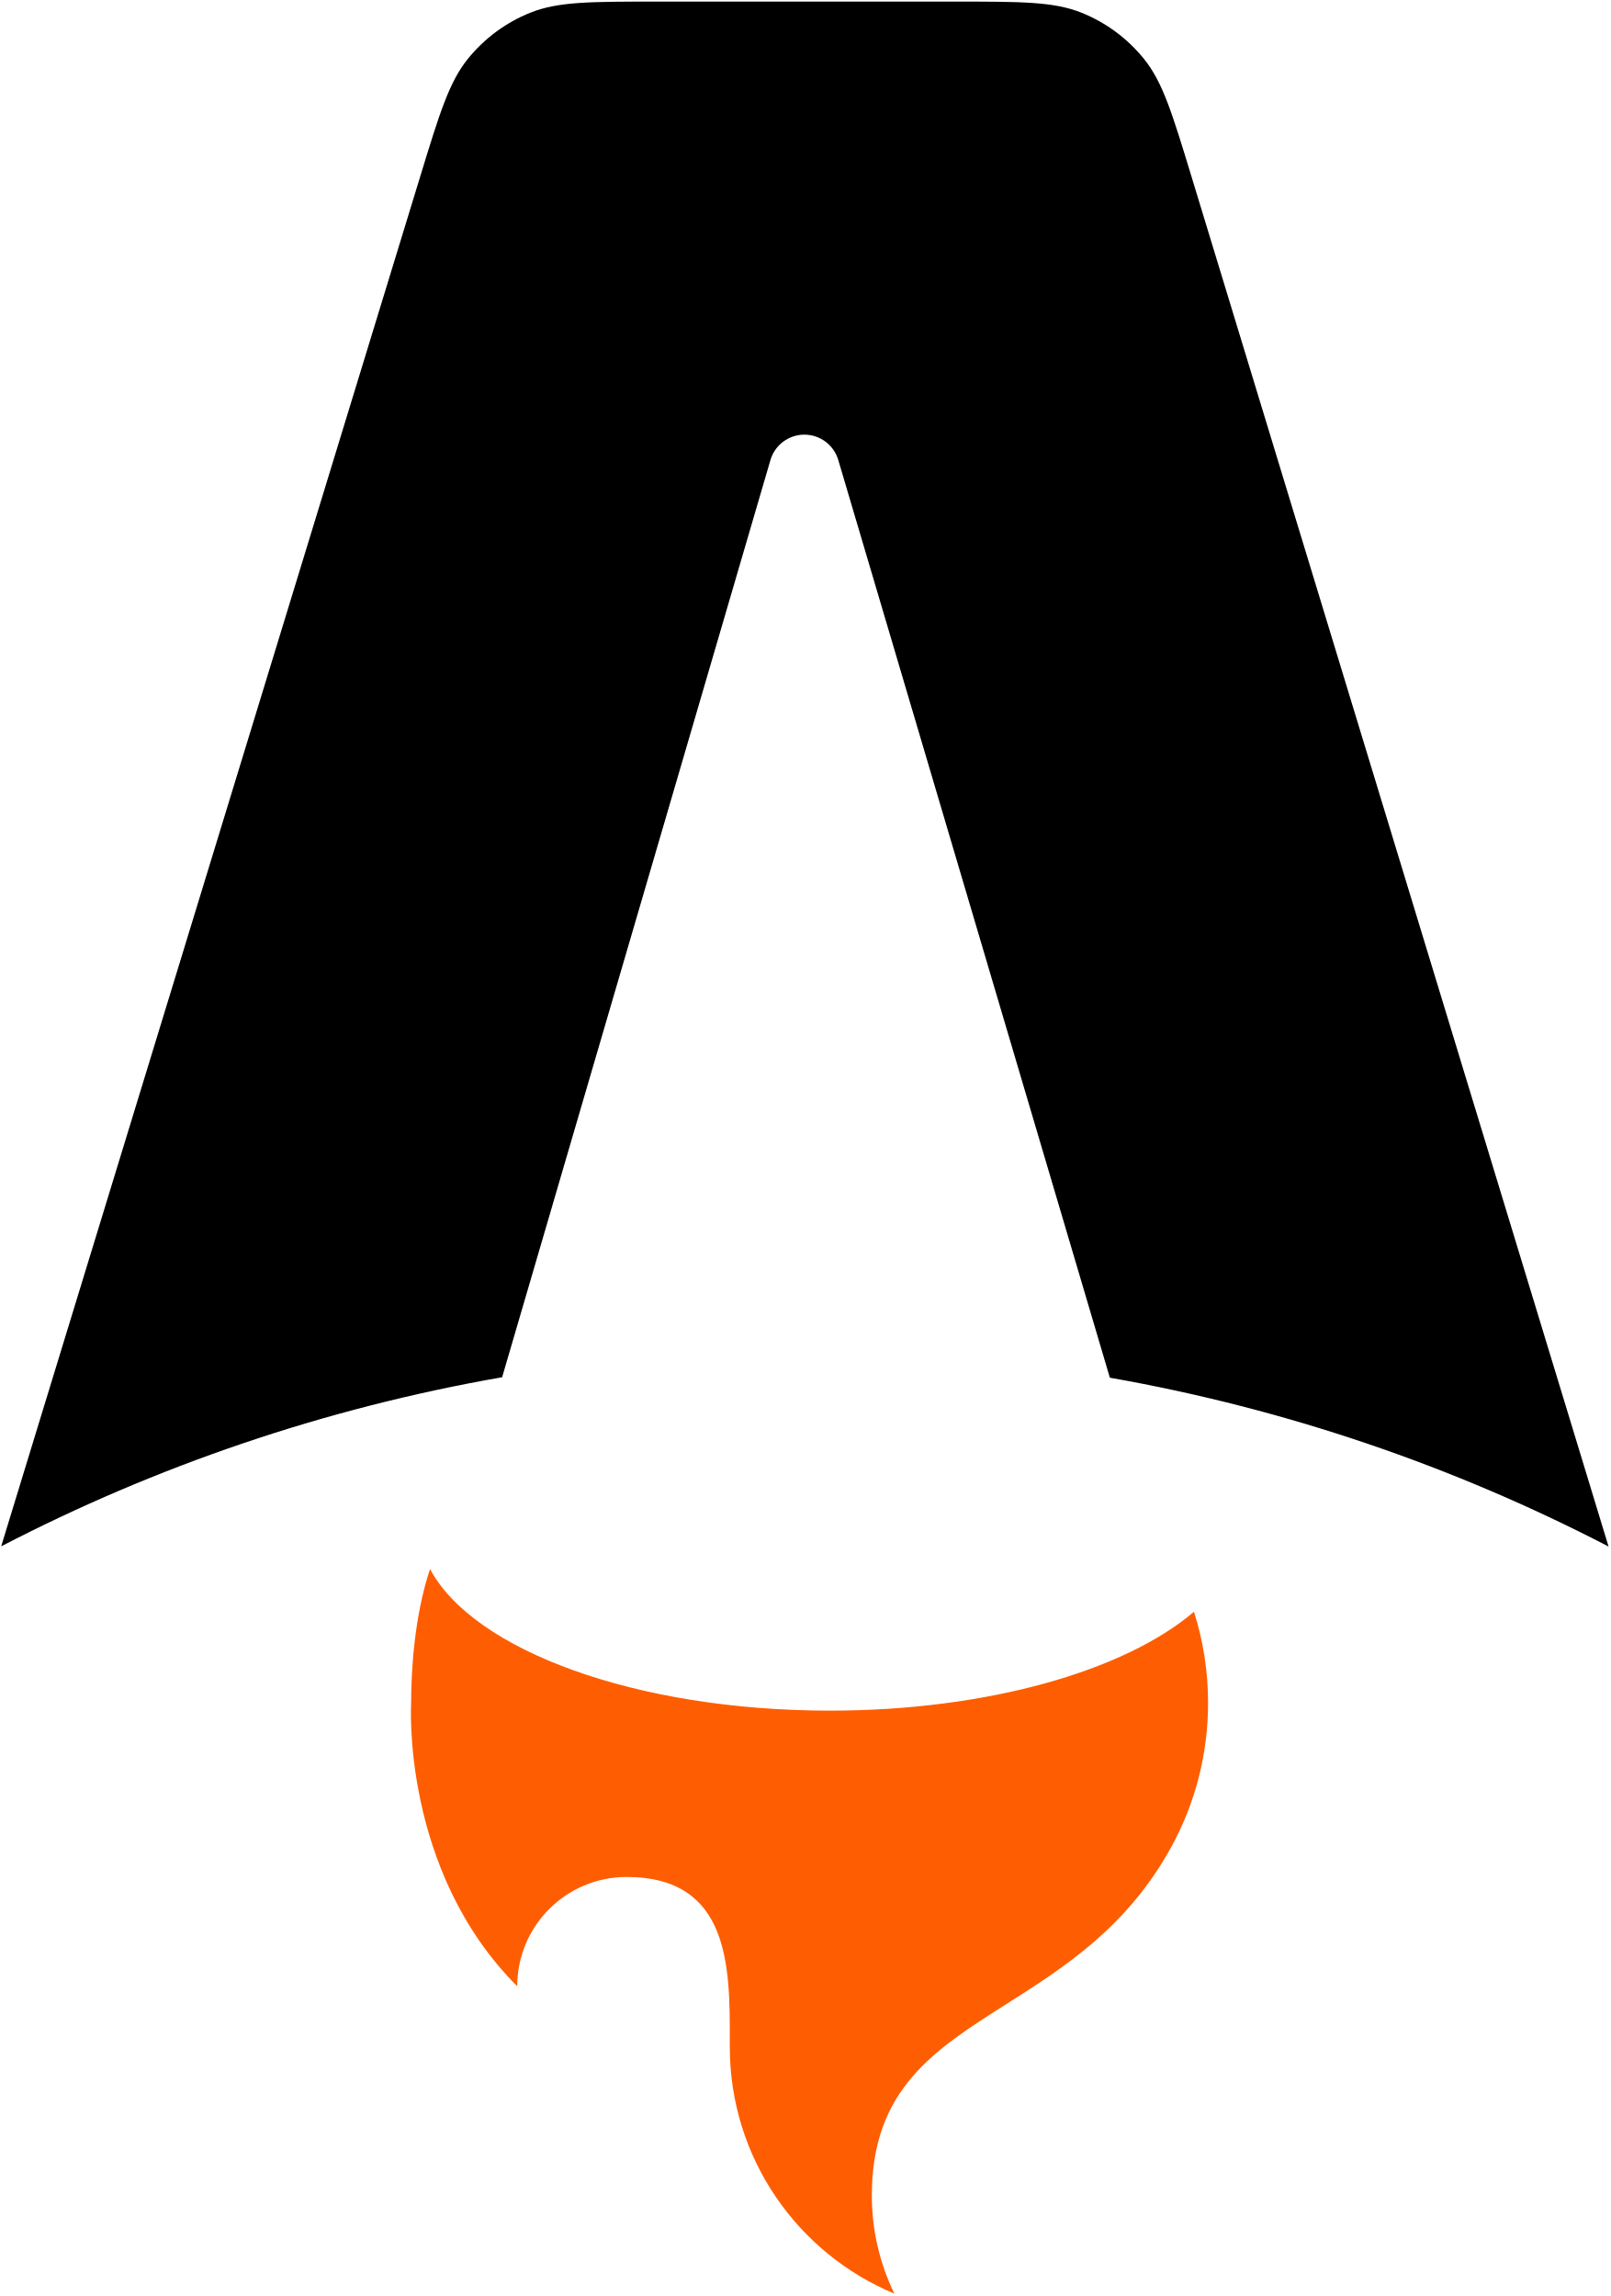
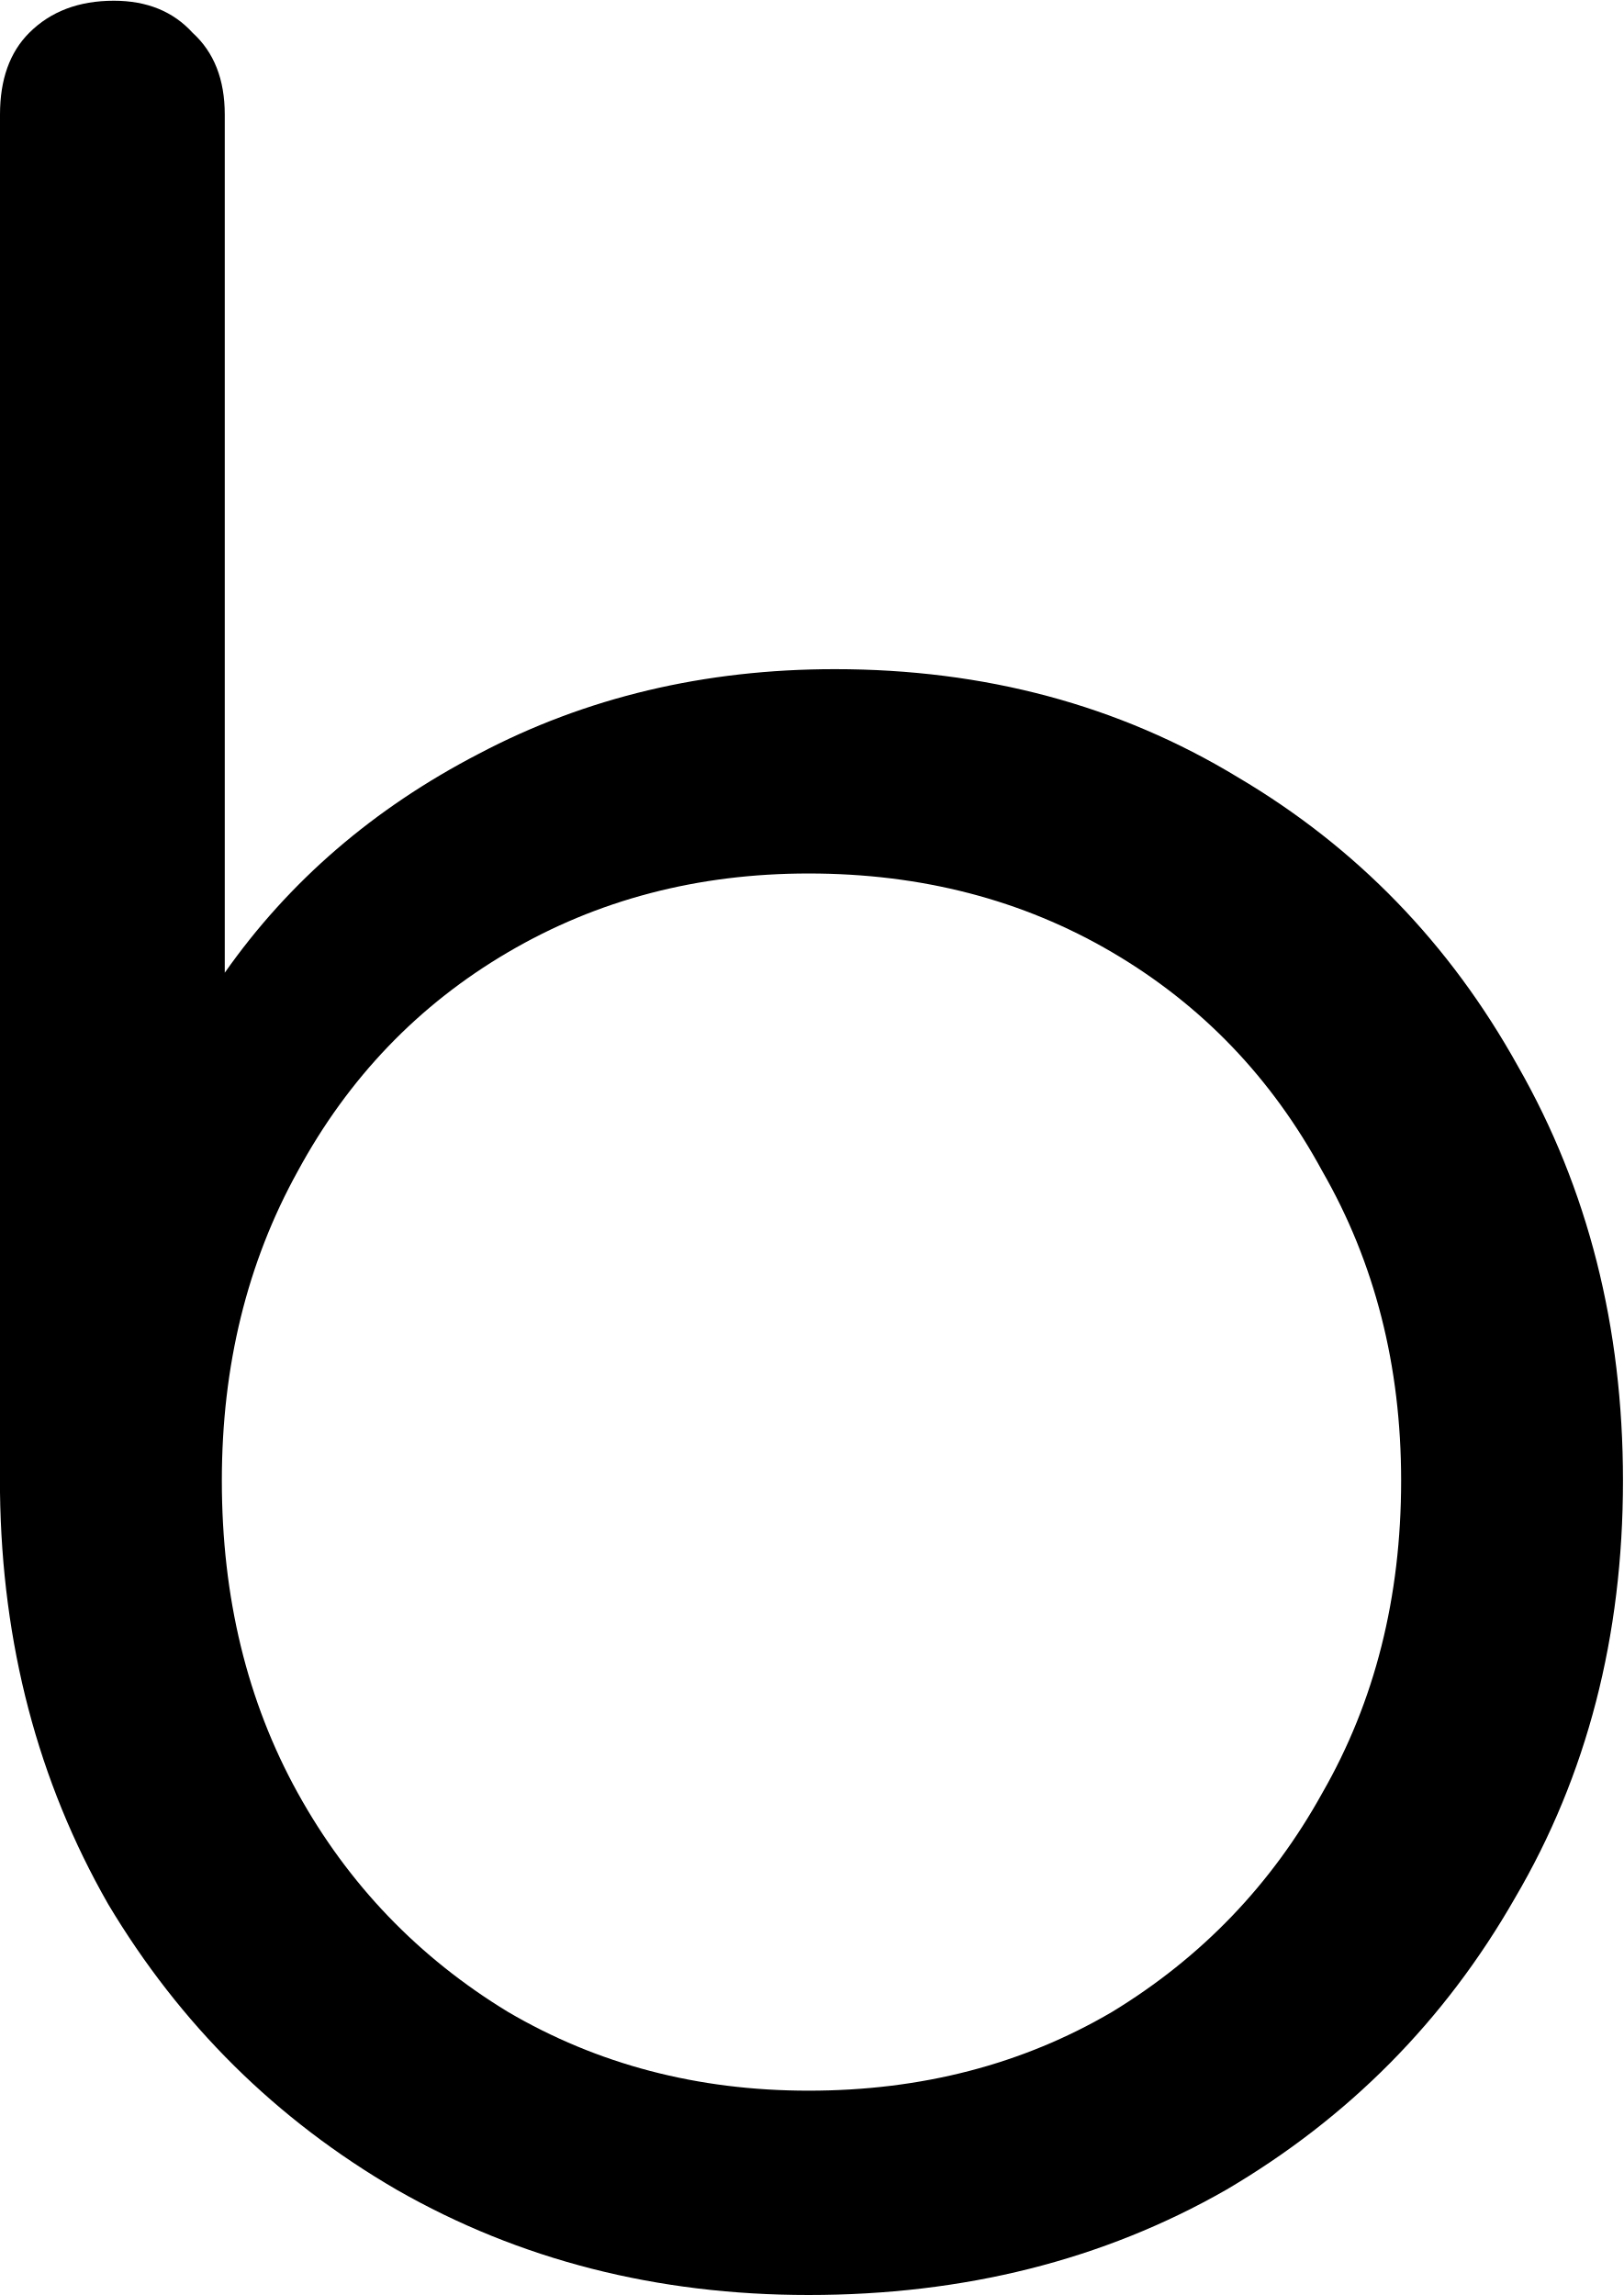
- <svg viewBox="0 0 627 894" fill="none">
-   <path fill-rule="evenodd" clip-rule="evenodd" d="M445.433 22.983C452.722 32.032 456.439 44.243 463.873 68.665L626.281 602.176C566.234 571.026 500.957 548.56 432.115 536.439L326.371 179.099C324.641 173.252 319.27 169.241 313.173 169.241C307.06 169.241 301.68 173.273 299.963 179.14L195.5 536.259C126.338 548.325 60.763 570.832 0.459 602.095L163.664 68.541C171.121 44.162 174.85 31.972 182.14 22.939C188.575 14.965 196.946 8.772 206.454 4.95C217.224 0.622 229.971 0.622 255.466 0.622H372.034C397.562 0.622 410.326 0.622 421.106 4.96C430.622 8.789 438.998 14.995 445.433 22.983Z" fill="currentColor" />
-   <path fill-rule="evenodd" clip-rule="evenodd" d="M464.867 627.566C438.094 650.46 384.655 666.073 323.101 666.073C247.551 666.073 184.229 642.553 167.426 610.921C161.419 629.05 160.072 649.798 160.072 663.052C160.072 663.052 156.114 728.134 201.38 773.401C201.38 749.896 220.435 730.842 243.939 730.842C284.226 730.842 284.181 765.99 284.144 794.506C284.143 795.36 284.142 796.209 284.142 797.051C284.142 840.333 310.595 877.436 348.215 893.075C342.596 881.518 339.444 868.54 339.444 854.825C339.444 813.545 363.679 798.175 391.845 780.311C414.255 766.098 439.155 750.307 456.315 718.629C465.268 702.101 470.352 683.17 470.352 663.052C470.352 650.68 468.43 638.757 464.867 627.566Z" fill="#FF5D01" />
+ <svg xmlns="http://www.w3.org/2000/svg" width="445" height="629" viewBox="0 0 445 629" fill="none">
+   <path d="M221.6 629C180 629 142.4 619.4 108.8 600.2C75.733 581 49.333 554.867 29.6 521.8C10.4 488.2 0.533 450.6 2.86102e-06 409V31.4C2.86102e-06 21.8 2.667 14.333 8 9C13.867 3.133 21.6 0.2 31.2 0.2C40.267 0.2 47.467 3.133 52.8 9C58.667 14.333 61.6 21.8 61.6 31.4V266.6C79.2 241.533 102.4 221.533 131.2 206.6C160.533 191.133 193.067 183.4 228.8 183.4C269.867 183.4 306.667 193.267 339.2 213C371.733 232.2 397.333 258.6 416 292.2C435.2 325.8 444.8 363.667 444.8 405.8C444.8 448.467 434.933 486.6 415.2 520.2C396 553.8 369.6 580.467 336 600.2C302.4 619.4 264.267 629 221.6 629ZM221.6 573C252.533 573 280.267 565.8 304.8 551.4C329.333 536.467 348.533 516.467 362.4 491.4C376.8 466.333 384 437.8 384 405.8C384 374.333 376.8 346.067 362.4 321C348.533 295.4 329.333 275.4 304.8 261C280.267 246.6 252.533 239.4 221.6 239.4C191.2 239.4 163.733 246.6 139.2 261C114.667 275.4 95.467 295.4 81.6 321C67.733 346.067 60.8 374.333 60.8 405.8C60.8 437.8 67.733 466.333 81.6 491.4C95.467 516.467 114.667 536.467 139.2 551.4C163.733 565.8 191.2 573 221.6 573Z" fill="currentColor" />
</svg>
